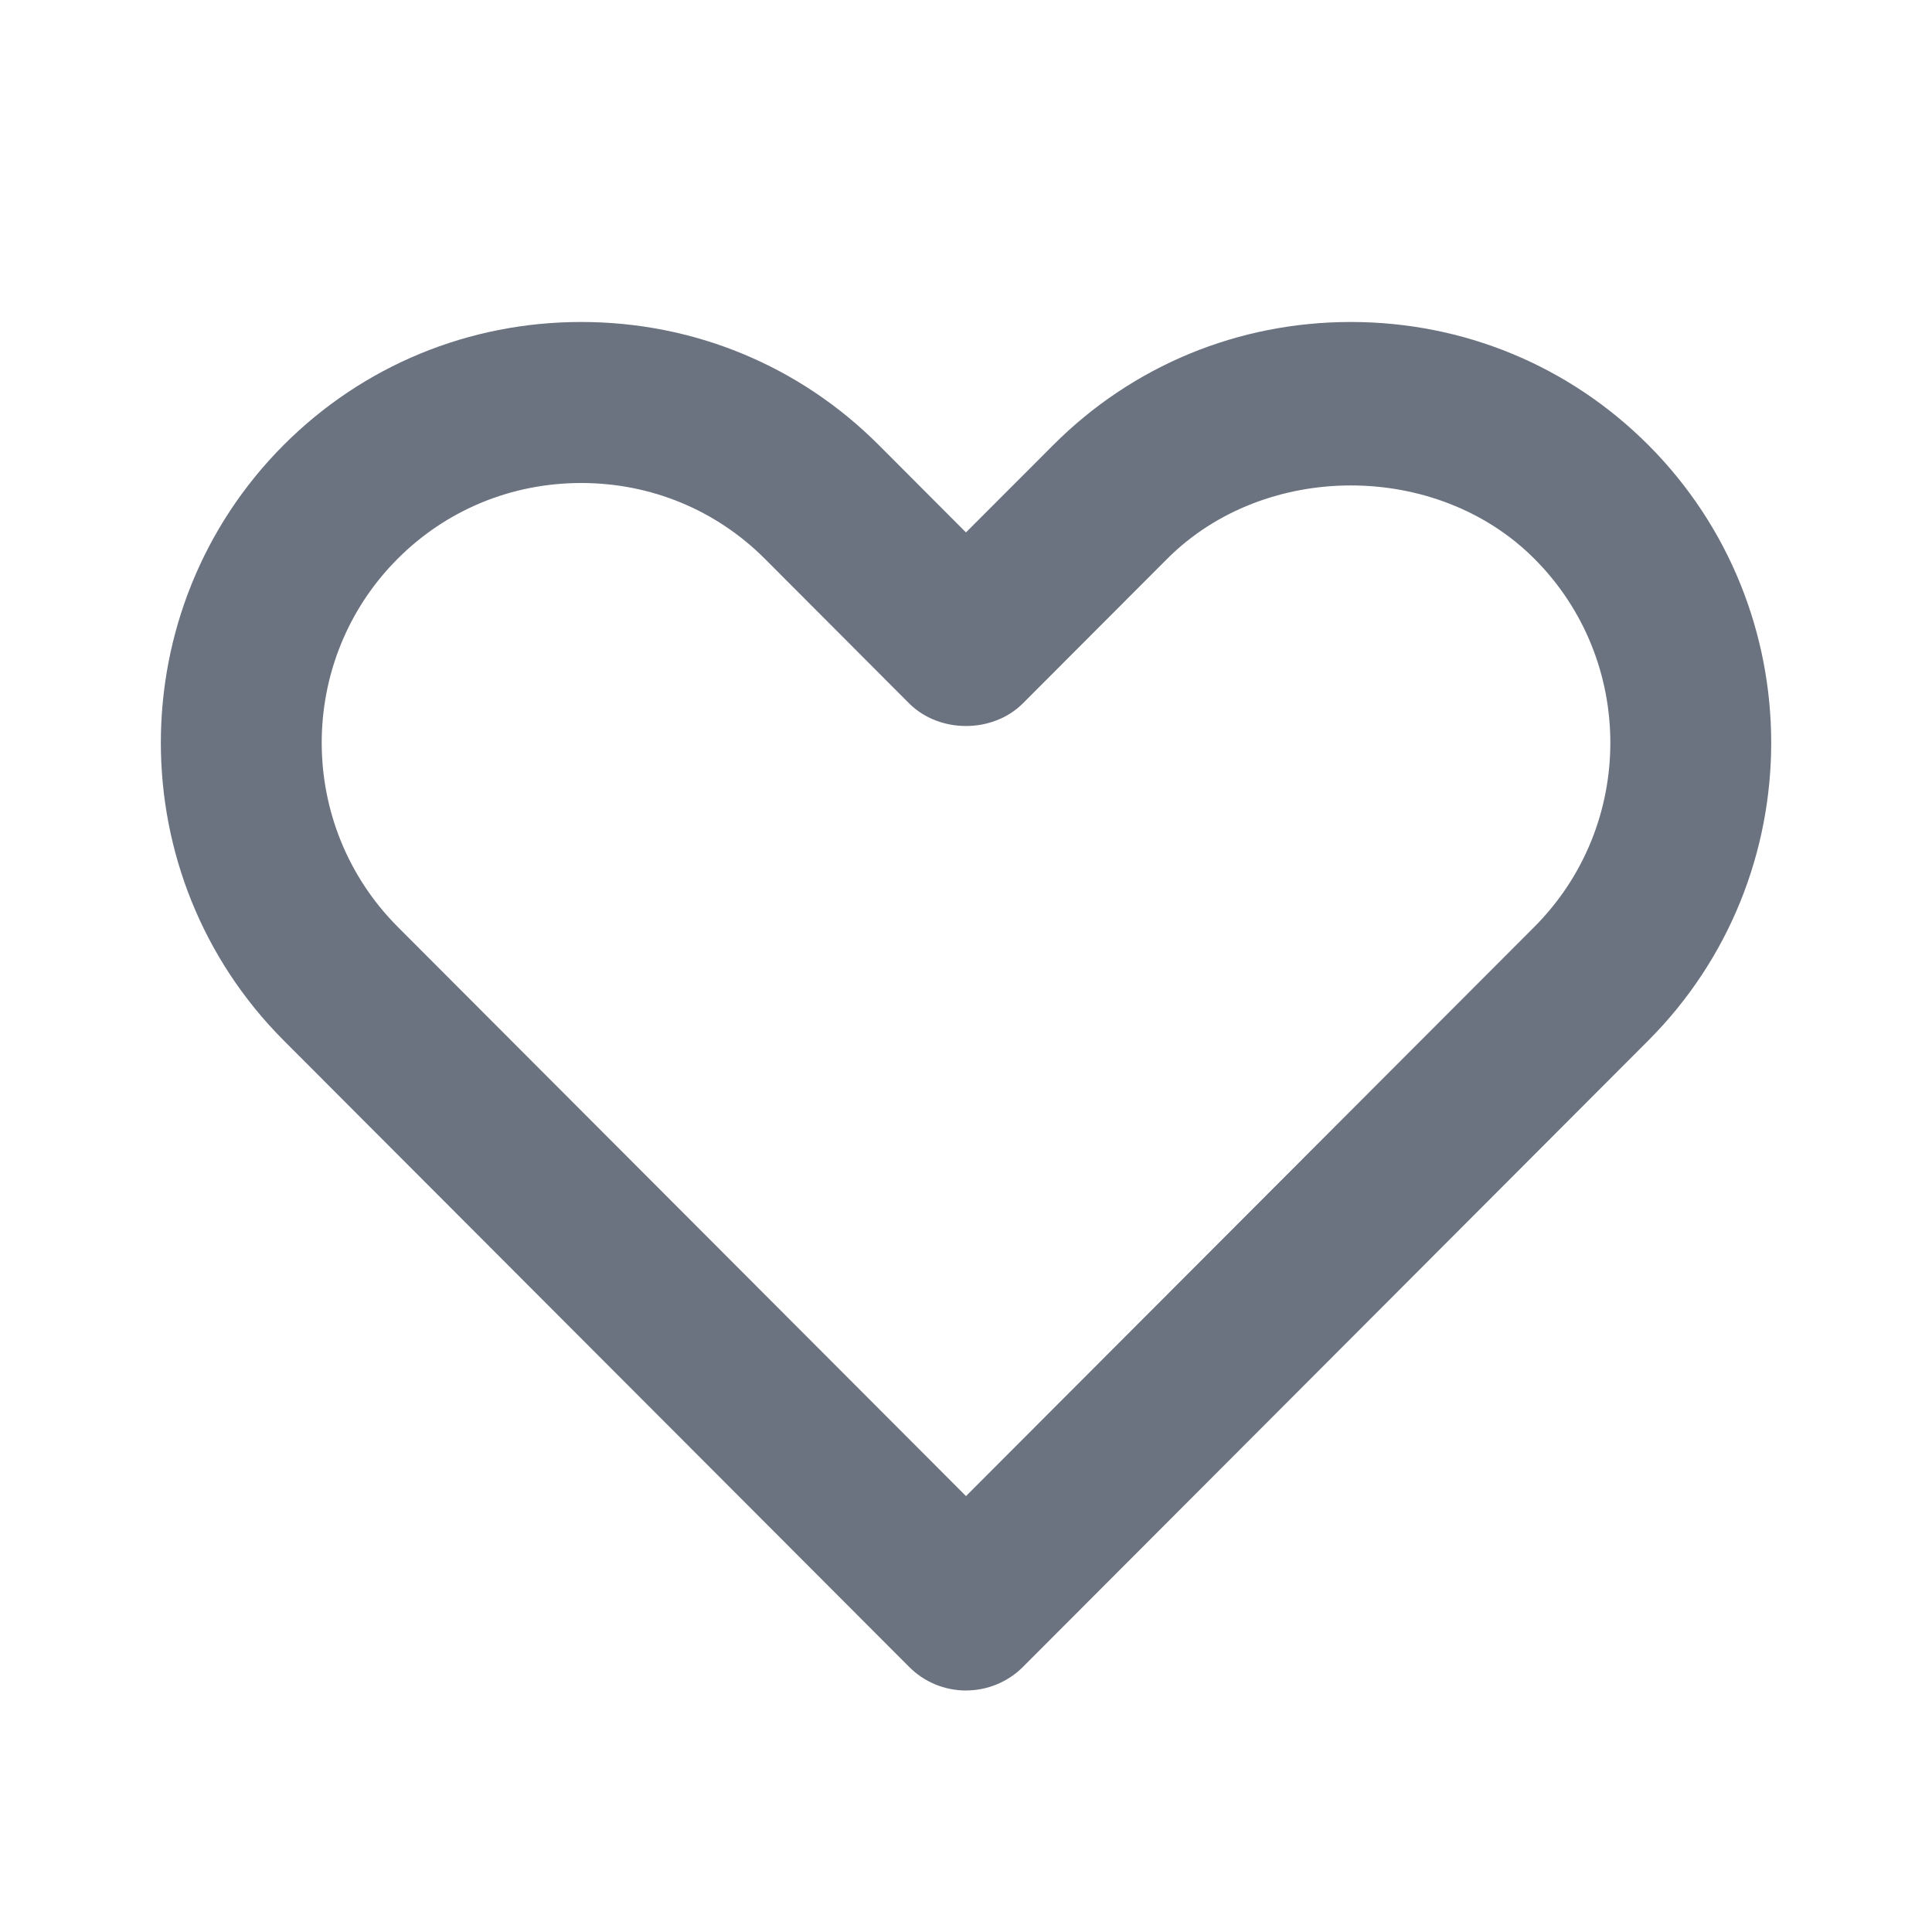
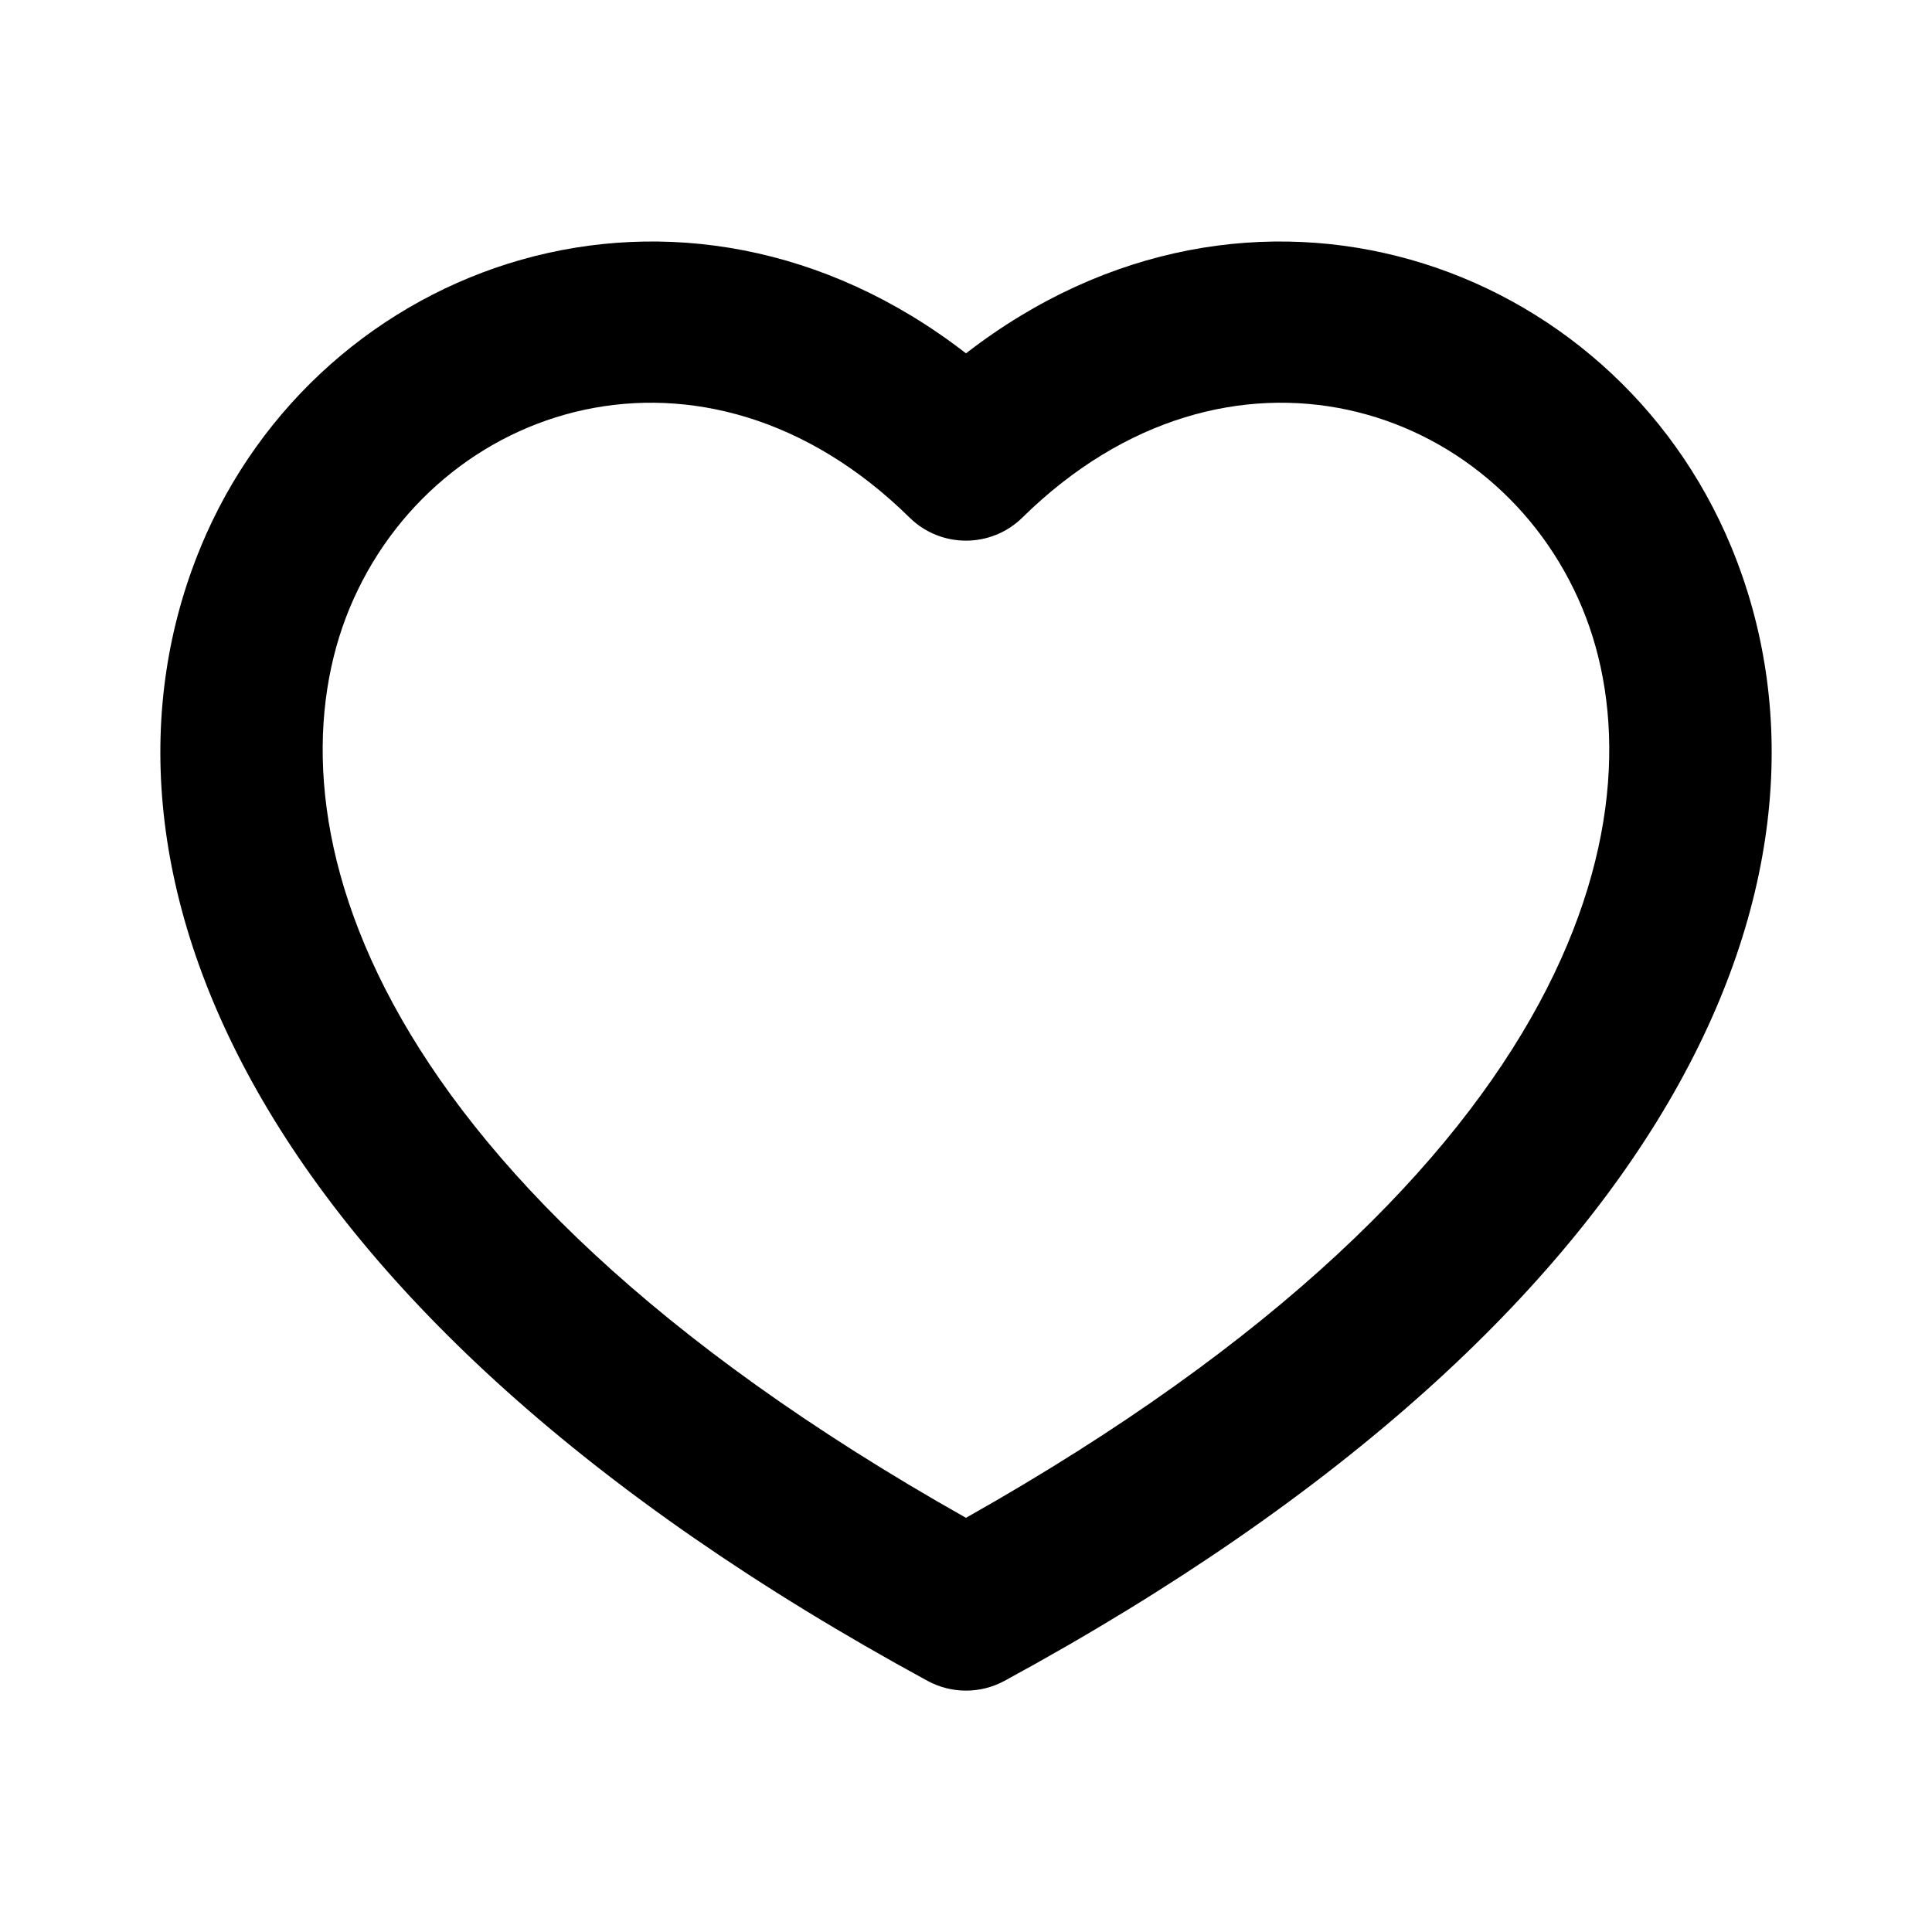
<svg xmlns="http://www.w3.org/2000/svg" fill="none" height="64" viewBox="0 0 64 64" width="64">
-   <path clip-rule="evenodd" d="m19.253 16c-2.304 0-4.464.891-6.08 2.509-3.355 3.36-3.355 8.829.003 12.195l18.824 18.856 18.827-18.856c3.357-3.365 3.357-8.835 0-12.195-3.232-3.24-8.928-3.235-12.16 0l-4.779 4.787c-1.003 1.005-2.773 1.005-3.776 0l-4.779-4.789c-1.616-1.616-3.773-2.507-6.08-2.507zm12.747 40c-.707 0-1.387-.28-1.885-.784l-20.715-20.747c-5.429-5.44-5.429-14.291 0-19.731 2.624-2.624 6.123-4.072 9.853-4.072 3.731 0 7.232 1.448 9.853 4.072l2.893 2.899 2.893-2.896c2.624-2.627 6.123-4.075 9.856-4.075 3.728 0 7.229 1.448 9.851 4.072 5.432 5.44 5.432 14.291.003 19.731l-20.715 20.749c-.501.501-1.179.781-1.888.781z" fill="#6b7280" fill-rule="evenodd" />
+   <path d="m6.648 18.121c3.947-9.544 15.943-13.703 25.352-6.416 9.409-7.287 21.404-3.128 25.352 6.416 4.328 10.465-1.378 25.224-24.078 37.56-.794.431-1.753.431-2.547 0-22.7-12.337-28.406-27.095-24.078-37.56zm45.773 2.037c-2.828-6.837-11.74-9.714-18.552-3.014-1.038 1.021-2.703 1.021-3.74 0-6.812-6.7-15.723-3.823-18.552 3.014-2.66 6.433-.298 18.44 20.422 30.122 20.72-11.682 23.082-23.689 20.422-30.122z" fill="#000" />
</svg>
